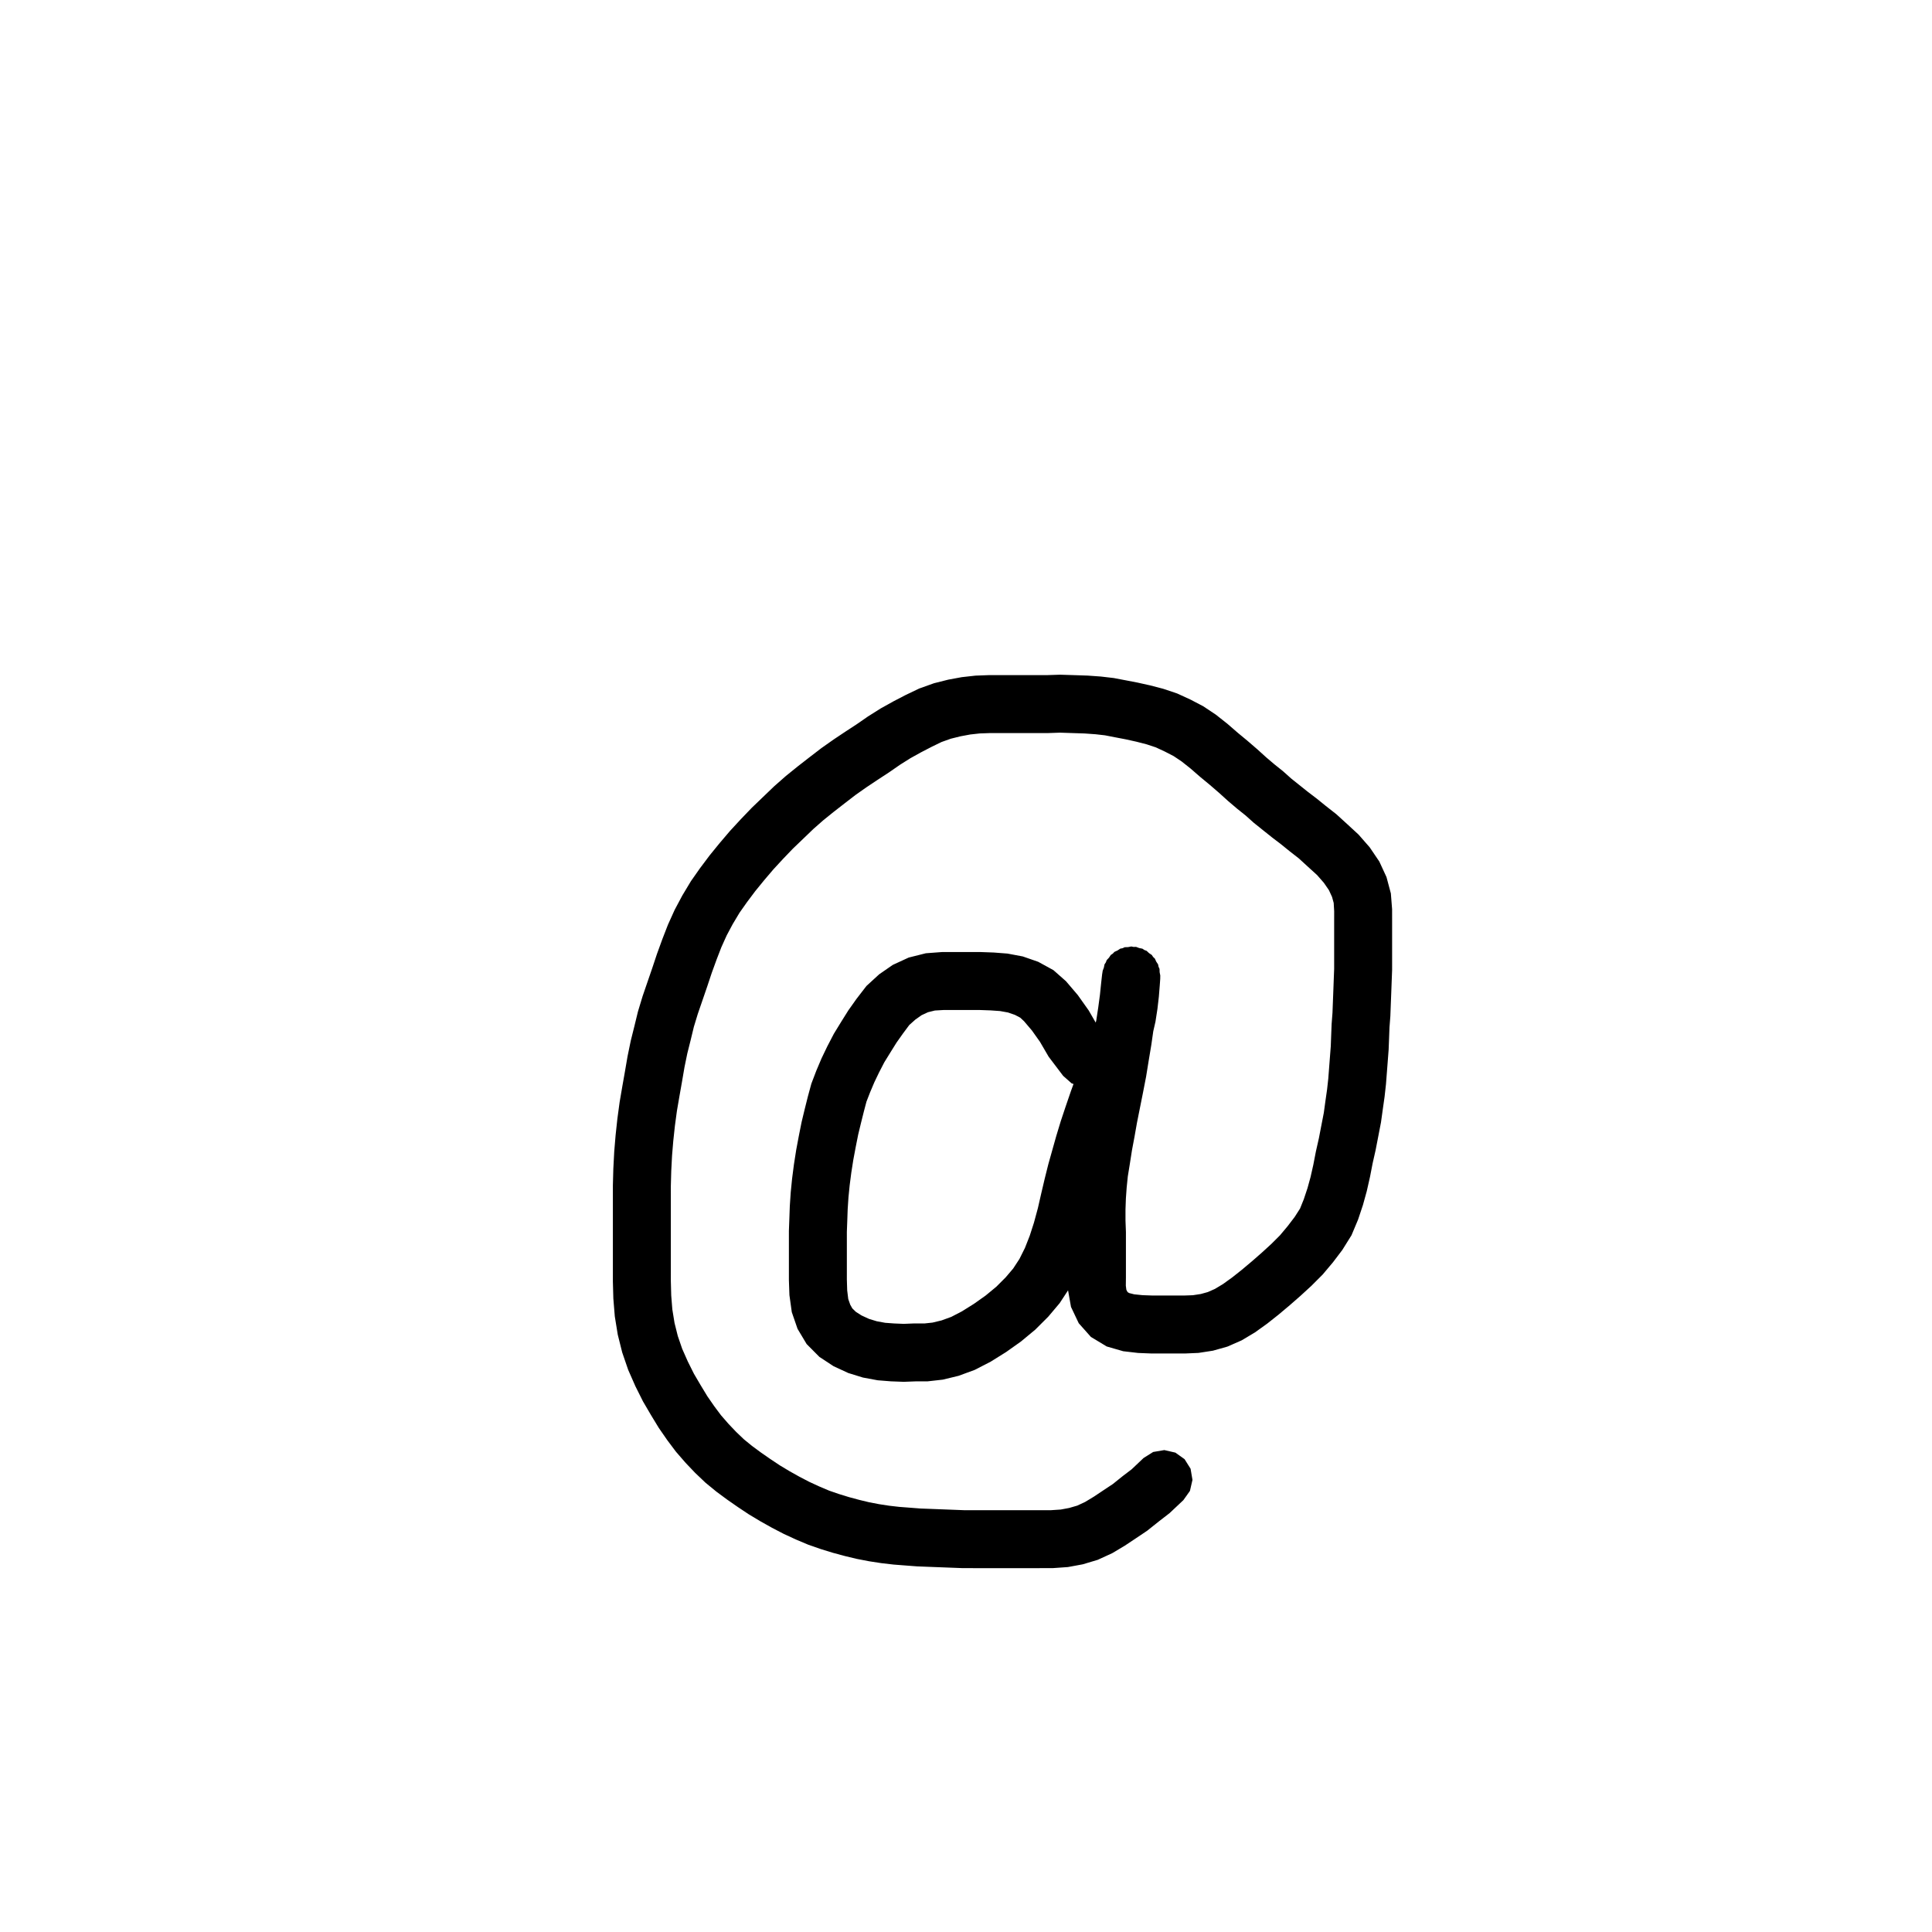
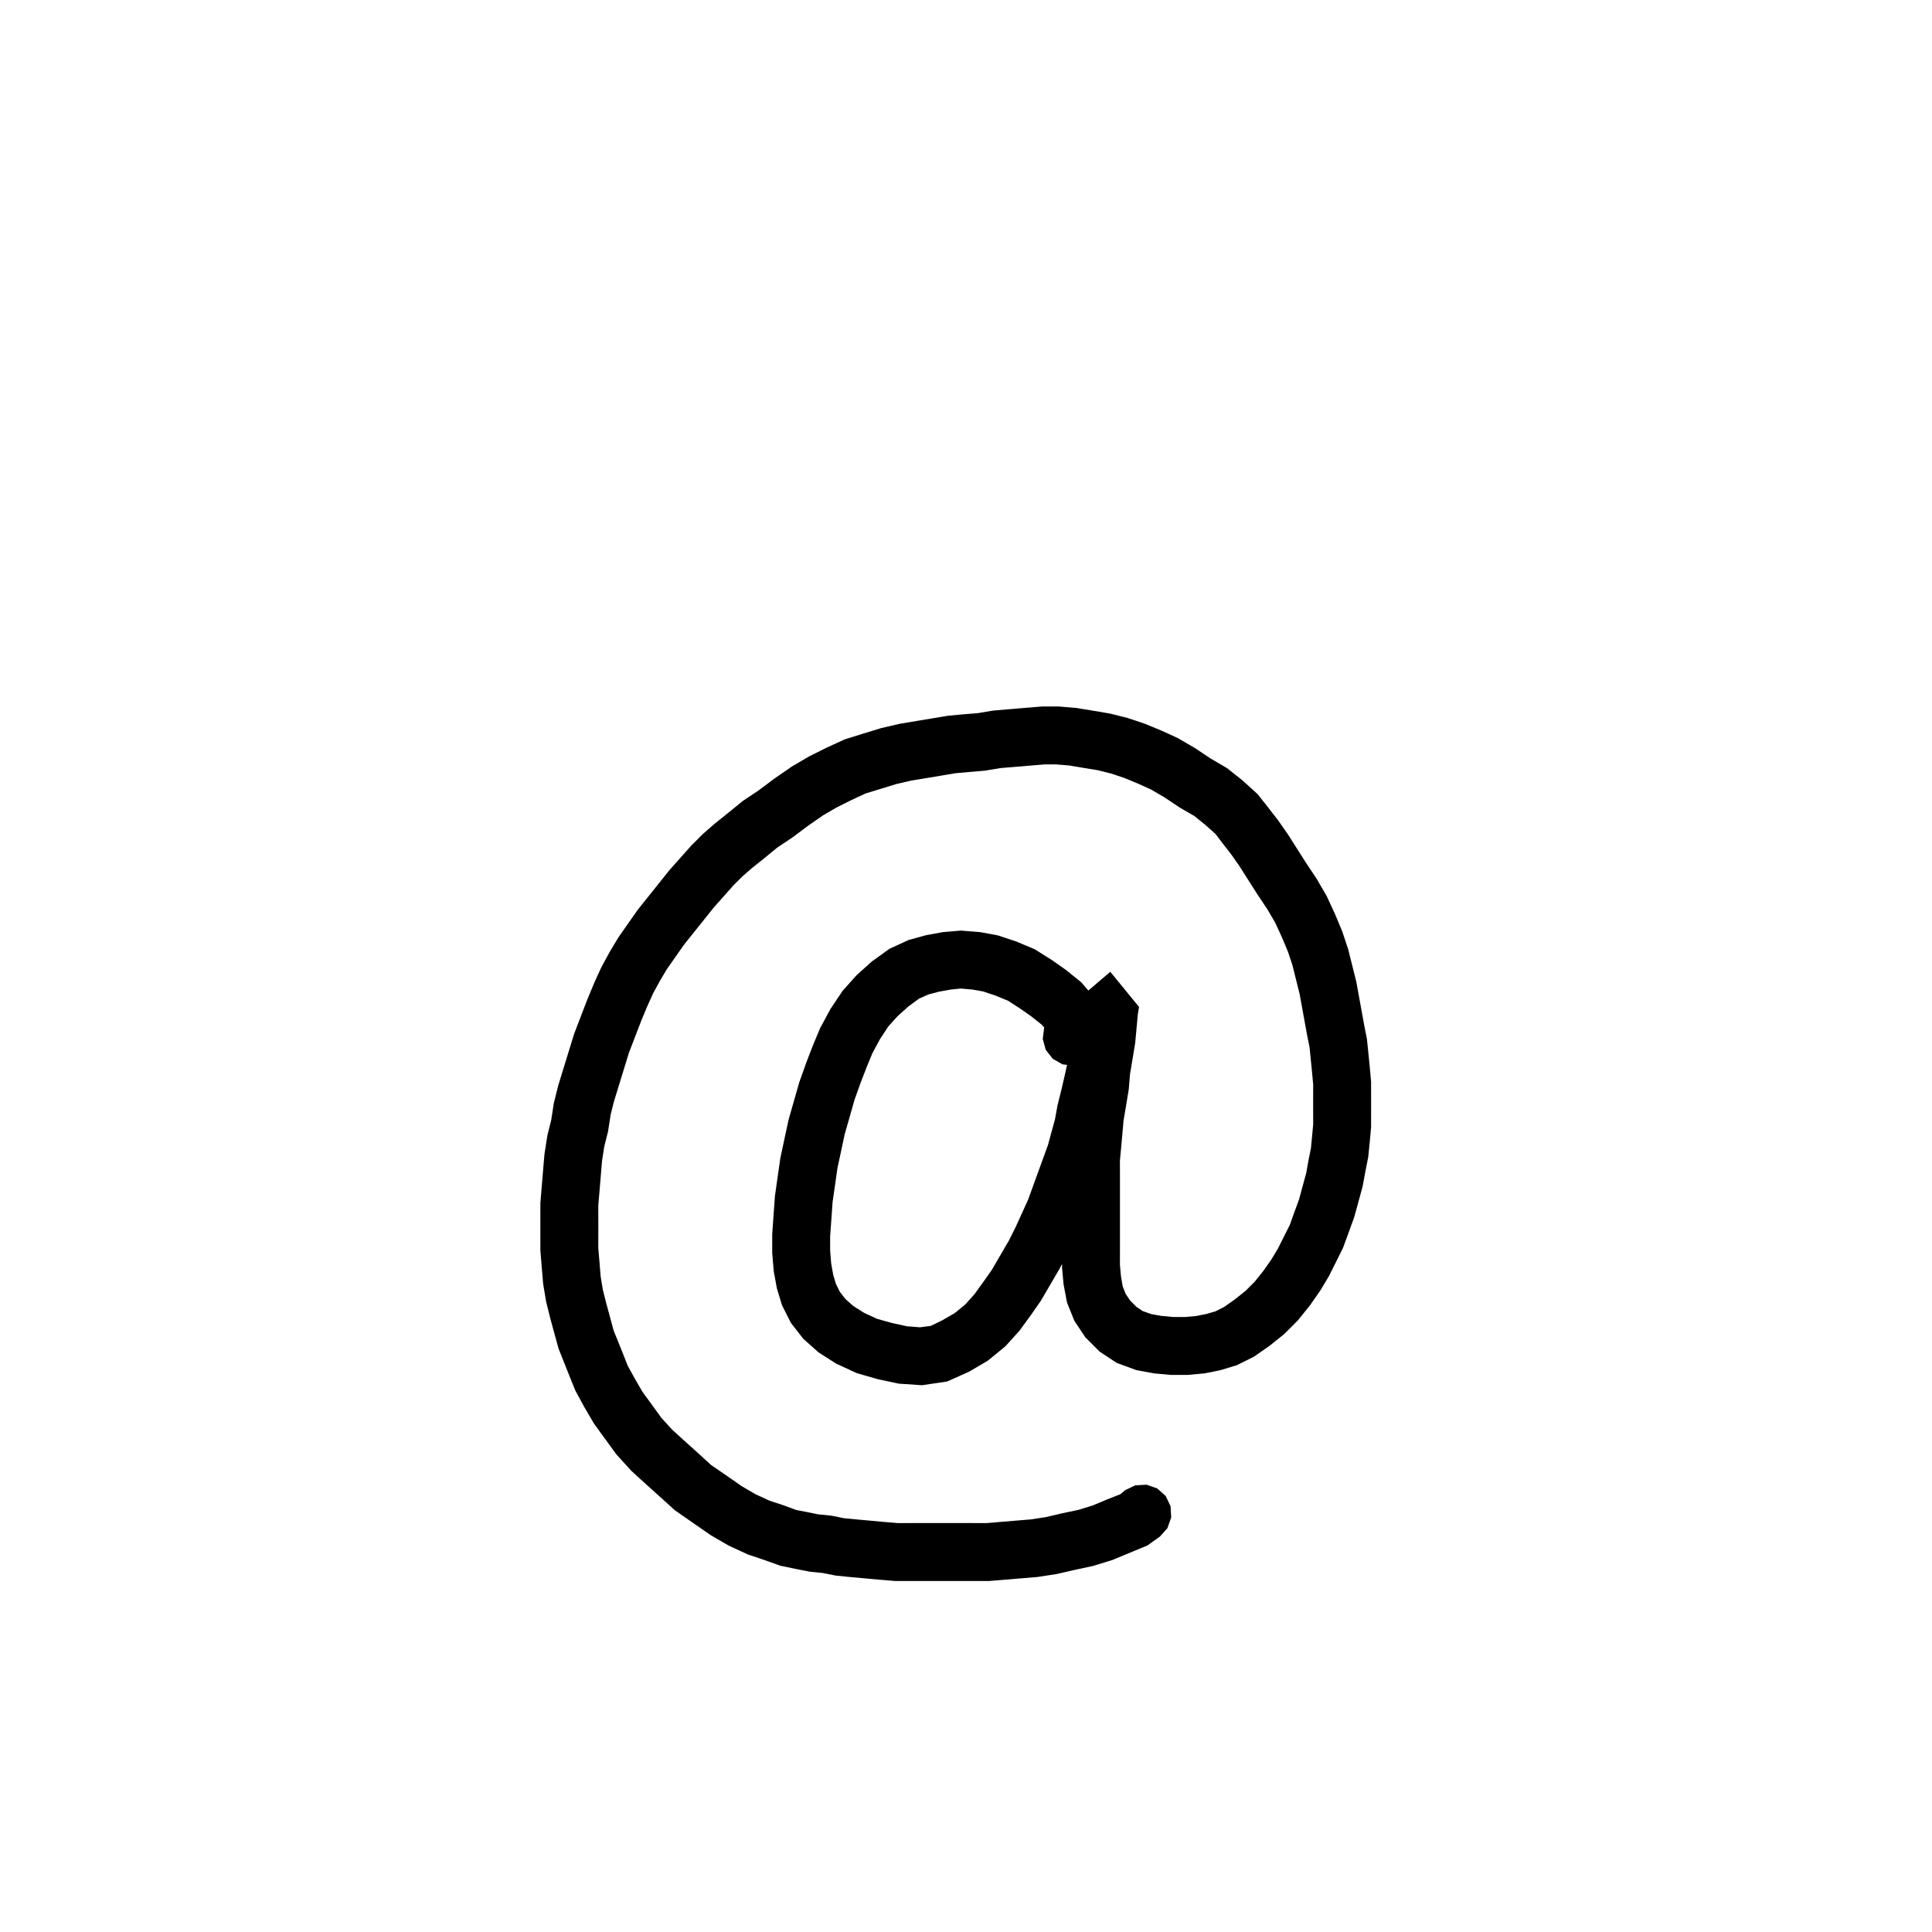
<svg xmlns="http://www.w3.org/2000/svg" viewBox="0 0 300 300" width="300" height="300">
-   <path d="M 172.249 161.61 L 170.277 159.025 L 169.053 156.901 L 167.355 154.508 L 165.522 152.36 L 163.575 150.643 L 161.212 149.348 L 158.816 148.516 L 156.445 148.071 L 154.312 147.907 L 152.279 147.834 L 150.267 147.833 L 148.333 147.833 L 146.245 147.836 L 143.765 148.022 L 141.106 148.688 L 138.634 149.826 L 136.522 151.286 L 134.54 153.103 L 132.974 155.136 L 131.722 156.904 L 130.642 158.629 L 129.484 160.517 L 128.442 162.521 L 127.565 164.35 L 126.761 166.248 L 125.989 168.268 L 125.444 170.271 L 124.963 172.193 L 124.472 174.232 L 124.049 176.345 L 123.632 178.571 L 123.279 180.83 L 122.996 183.02 L 122.782 185.16 L 122.639 187.301 L 122.57 189.236 L 122.501 191.115 L 122.5 192.933 L 122.5 194.8 L 122.5 196.733 L 122.501 198.808 L 122.582 201.107 L 122.95 203.751 L 123.843 206.342 L 125.253 208.702 L 127.235 210.698 L 129.428 212.141 L 131.718 213.2 L 133.995 213.904 L 136.277 214.328 L 138.341 214.493 L 140.333 214.567 L 142.153 214.499 L 144.054 214.493 L 146.391 214.23 L 148.846 213.637 L 151.355 212.715 L 153.833 211.44 L 156.229 209.944 L 158.538 208.305 L 160.76 206.463 L 162.773 204.452 L 164.541 202.356 L 166.103 199.973 L 167.376 197.433 L 168.37 194.918 L 169.182 192.41 L 169.899 189.758 L 170.45 187.35 L 170.973 185.127 L 171.483 183.089 L 172.065 181.018 L 172.653 178.929 L 173.288 176.831 L 173.996 174.708 L 174.777 172.431 L 175.539 170.335 L 176.302 168.429 L 177.122 166.445 L 177.861 164.447 L 178.457 162.514 L 178.966 160.625 L 179.419 158.65 L 179.726 156.667 L 179.945 154.772 L 180.087 153.012 L 180.16 151.983 L 180.167 151.467 L 179.824 149.745 L 178.849 148.285 L 177.389 147.309 L 175.667 146.967 L 173.945 147.309 L 172.485 148.285 L 171.509 149.745 L 171.167 151.467 L 171.174 151.484 L 171.113 152.322 L 170.988 153.894 L 170.807 155.466 L 170.581 156.95 L 170.234 158.442 L 169.81 160.019 L 169.339 161.553 L 168.745 163.155 L 167.965 165.038 L 167.128 167.131 L 166.29 169.436 L 165.471 171.825 L 164.712 174.102 L 164.014 176.404 L 163.401 178.582 L 162.784 180.778 L 162.227 183.006 L 161.683 185.317 L 161.168 187.575 L 160.551 189.857 L 159.897 191.882 L 159.157 193.767 L 158.297 195.494 L 157.325 196.977 L 156.16 198.348 L 154.706 199.804 L 153.062 201.162 L 151.237 202.456 L 149.367 203.626 L 147.712 204.485 L 146.22 205.029 L 144.809 205.37 L 143.546 205.507 L 141.98 205.501 L 140.333 205.567 L 138.859 205.507 L 137.456 205.405 L 136.139 205.163 L 134.949 204.8 L 133.772 204.259 L 132.898 203.702 L 132.347 203.165 L 132.024 202.592 L 131.717 201.716 L 131.551 200.36 L 131.499 198.658 L 131.5 196.733 L 131.5 194.8 L 131.5 192.933 L 131.499 191.285 L 131.564 189.564 L 131.627 187.766 L 131.751 185.907 L 131.937 184.046 L 132.188 182.103 L 132.502 180.096 L 132.885 178.055 L 133.261 176.168 L 133.703 174.34 L 134.156 172.529 L 134.544 171.065 L 135.106 169.618 L 135.769 168.05 L 136.492 166.546 L 137.316 164.95 L 138.291 163.371 L 139.211 161.896 L 140.226 160.464 L 141.193 159.164 L 142.144 158.314 L 143.099 157.64 L 144.094 157.178 L 145.168 156.912 L 146.555 156.831 L 148.333 156.833 L 150.267 156.833 L 152.121 156.833 L 153.822 156.893 L 155.288 156.996 L 156.517 157.217 L 157.588 157.586 L 158.425 158.024 L 159.012 158.574 L 160.245 160.025 L 161.481 161.766 L 162.834 164.086 L 165.084 167.056 L 166.399 168.22 L 168.059 168.792 L 169.811 168.685 L 171.39 167.916 L 172.553 166.601 L 173.125 164.941 L 173.019 163.189 Z M 171.228 150.727 L 171.135 151.309 L 170.992 152.591 L 170.798 154.47 L 170.545 156.364 L 170.215 158.545 L 169.886 160.844 L 169.493 163.203 L 169.103 165.611 L 168.652 167.929 L 168.187 170.251 L 167.711 172.633 L 167.306 174.928 L 166.898 177.104 L 166.556 179.295 L 166.206 181.472 L 165.984 183.607 L 165.84 185.626 L 165.767 187.653 L 165.767 189.682 L 165.834 191.483 L 165.833 193.2 L 165.833 194.933 L 165.833 196.667 L 165.833 198.333 L 165.848 200.366 L 166.303 202.937 L 167.507 205.473 L 169.396 207.598 L 171.85 209.079 L 174.417 209.819 L 176.728 210.087 L 178.713 210.166 L 180.533 210.167 L 182.267 210.167 L 184.088 210.166 L 186.106 210.079 L 188.349 209.732 L 190.591 209.101 L 192.809 208.126 L 194.879 206.889 L 196.778 205.525 L 198.512 204.153 L 200.262 202.683 L 201.936 201.218 L 203.645 199.65 L 205.384 197.907 L 206.981 196.011 L 208.433 194.095 L 209.863 191.803 L 210.883 189.372 L 211.637 187.113 L 212.232 184.958 L 212.738 182.723 L 213.138 180.657 L 213.604 178.59 L 214.018 176.455 L 214.439 174.273 L 214.723 172.225 L 214.997 170.301 L 215.213 168.356 L 215.353 166.545 L 215.487 164.812 L 215.626 162.993 L 215.697 161.173 L 215.759 159.526 L 215.893 157.793 L 215.963 155.973 L 216.03 154.236 L 216.097 152.436 L 216.166 150.62 L 216.167 148.8 L 216.167 146.933 L 216.167 145.067 L 216.167 143.2 L 216.164 141.173 L 215.972 138.727 L 215.293 136.189 L 214.178 133.776 L 212.689 131.576 L 210.95 129.587 L 209.171 127.947 L 207.51 126.434 L 205.868 125.145 L 204.447 123.995 L 203.035 122.919 L 201.744 121.886 L 200.507 120.898 L 199.24 119.765 L 197.864 118.662 L 196.636 117.619 L 195.247 116.361 L 193.703 115.029 L 192.177 113.768 L 190.607 112.404 L 188.785 110.964 L 186.825 109.661 L 184.847 108.626 L 182.791 107.683 L 180.612 106.952 L 178.587 106.425 L 176.648 105.994 L 174.85 105.648 L 172.951 105.286 L 170.948 105.052 L 168.899 104.906 L 166.814 104.836 L 164.6 104.767 L 162.525 104.834 L 160.6 104.833 L 158.733 104.833 L 157 104.833 L 155.333 104.833 L 153.515 104.834 L 151.468 104.912 L 149.341 105.149 L 147.241 105.537 L 145.026 106.094 L 142.731 106.915 L 140.654 107.908 L 138.738 108.902 L 136.773 109.995 L 134.787 111.245 L 133.021 112.467 L 131.32 113.578 L 129.456 114.821 L 127.533 116.176 L 125.713 117.574 L 123.872 119.006 L 122.033 120.493 L 120.22 122.088 L 118.484 123.754 L 116.751 125.418 L 115.056 127.183 L 113.366 129.014 L 111.743 130.919 L 110.188 132.828 L 108.694 134.82 L 107.292 136.817 L 105.952 139.048 L 104.762 141.281 L 103.717 143.593 L 102.853 145.82 L 102.017 148.119 L 101.271 150.357 L 100.544 152.47 L 99.785 154.683 L 99.059 157.083 L 98.497 159.391 L 97.945 161.603 L 97.444 164.034 L 97.033 166.429 L 96.633 168.696 L 96.218 171.12 L 95.866 173.723 L 95.587 176.304 L 95.377 178.83 L 95.237 181.487 L 95.167 184.073 L 95.167 186.6 L 95.167 189.067 L 95.167 191.533 L 95.167 194 L 95.167 196.467 L 95.167 198.994 L 95.24 201.643 L 95.466 204.41 L 95.925 207.239 L 96.618 210.01 L 97.543 212.706 L 98.66 215.246 L 99.842 217.608 L 101.069 219.705 L 102.29 221.714 L 103.615 223.629 L 104.967 225.429 L 106.47 227.16 L 107.951 228.715 L 109.553 230.239 L 111.237 231.619 L 112.91 232.856 L 114.534 233.986 L 116.261 235.136 L 118.076 236.226 L 119.862 237.226 L 121.686 238.174 L 123.58 239.049 L 125.518 239.867 L 127.468 240.544 L 129.353 241.124 L 131.222 241.627 L 133.051 242.066 L 134.966 242.434 L 136.866 242.726 L 138.769 242.946 L 140.588 243.087 L 142.407 243.226 L 144.227 243.297 L 145.96 243.363 L 147.694 243.43 L 149.515 243.499 L 151.4 243.5 L 153.267 243.5 L 155.2 243.5 L 157.2 243.5 L 159.267 243.5 L 161.333 243.5 L 163.486 243.497 L 165.825 243.332 L 168.12 242.908 L 170.455 242.21 L 172.705 241.177 L 174.673 240.003 L 176.363 238.878 L 178.131 237.693 L 179.911 236.273 L 181.616 234.954 L 183.756 232.938 L 184.773 231.507 L 185.165 229.795 L 184.872 228.064 L 183.938 226.577 L 182.507 225.56 L 180.795 225.168 L 179.064 225.462 L 177.577 226.395 L 175.717 228.157 L 174.355 229.193 L 172.802 230.44 L 171.371 231.389 L 169.861 232.397 L 168.495 233.223 L 167.278 233.79 L 166.013 234.158 L 164.709 234.401 L 163.181 234.503 L 161.333 234.5 L 159.267 234.5 L 157.2 234.5 L 155.2 234.5 L 153.267 234.5 L 151.4 234.5 L 149.685 234.501 L 148.04 234.437 L 146.306 234.37 L 144.573 234.303 L 142.926 234.241 L 141.278 234.113 L 139.631 233.987 L 138.067 233.807 L 136.501 233.566 L 134.949 233.268 L 133.445 232.906 L 131.847 232.476 L 130.265 231.989 L 128.749 231.467 L 127.22 230.818 L 125.647 230.093 L 124.138 229.307 L 122.591 228.441 L 121.073 227.53 L 119.599 226.547 L 118.156 225.544 L 116.763 224.515 L 115.513 223.495 L 114.315 222.351 L 113.13 221.106 L 111.966 219.771 L 110.919 218.371 L 109.843 216.819 L 108.798 215.095 L 107.758 213.325 L 106.806 211.42 L 105.924 209.427 L 105.249 207.457 L 104.741 205.428 L 104.4 203.323 L 104.227 201.157 L 104.166 198.873 L 104.167 196.467 L 104.167 194 L 104.167 191.533 L 104.167 189.067 L 104.167 186.6 L 104.166 184.194 L 104.23 181.847 L 104.356 179.437 L 104.546 177.163 L 104.8 174.81 L 105.115 172.48 L 105.5 170.238 L 105.9 167.971 L 106.289 165.7 L 106.721 163.597 L 107.236 161.542 L 107.741 159.451 L 108.349 157.45 L 109.056 155.396 L 109.796 153.243 L 110.516 151.081 L 111.28 148.98 L 112.017 147.074 L 112.838 145.253 L 113.782 143.485 L 114.841 141.717 L 115.973 140.113 L 117.278 138.372 L 118.657 136.681 L 120.1 134.986 L 121.61 133.351 L 123.115 131.782 L 124.716 130.246 L 126.313 128.712 L 127.834 127.374 L 129.462 126.06 L 131.22 124.693 L 132.867 123.424 L 134.544 122.246 L 136.28 121.088 L 138.046 119.933 L 139.746 118.755 L 141.361 117.738 L 142.996 116.831 L 144.679 115.958 L 146.203 115.218 L 147.641 114.706 L 149.159 114.33 L 150.659 114.051 L 152.132 113.888 L 153.685 113.833 L 155.333 113.833 L 157 113.833 L 158.733 113.833 L 160.6 113.833 L 162.675 113.833 L 164.6 113.767 L 166.519 113.831 L 168.434 113.894 L 170.118 114.014 L 171.582 114.181 L 173.15 114.486 L 174.819 114.806 L 176.48 115.175 L 178.055 115.581 L 179.476 116.05 L 180.886 116.707 L 182.241 117.406 L 183.482 118.236 L 184.86 119.33 L 186.357 120.632 L 187.897 121.905 L 189.287 123.105 L 190.698 124.381 L 192.136 125.605 L 193.427 126.635 L 194.693 127.769 L 196.122 128.914 L 197.498 130.014 L 198.886 131.072 L 200.265 132.188 L 201.69 133.299 L 203.096 134.587 L 204.517 135.88 L 205.577 137.091 L 206.355 138.224 L 206.84 139.278 L 207.095 140.206 L 207.17 141.494 L 207.167 143.2 L 207.167 145.067 L 207.167 146.933 L 207.167 148.8 L 207.167 150.447 L 207.103 152.097 L 207.037 153.897 L 206.97 155.627 L 206.907 157.274 L 206.774 159.007 L 206.703 160.827 L 206.641 162.474 L 206.513 164.122 L 206.38 165.855 L 206.253 167.511 L 206.069 169.165 L 205.81 170.975 L 205.561 172.794 L 205.182 174.745 L 204.796 176.743 L 204.329 178.81 L 203.929 180.877 L 203.501 182.775 L 203.029 184.487 L 202.45 186.228 L 201.871 187.664 L 201.033 188.972 L 199.953 190.389 L 198.749 191.826 L 197.421 193.15 L 195.931 194.515 L 194.405 195.85 L 192.821 197.181 L 191.355 198.342 L 189.921 199.378 L 188.657 200.141 L 187.542 200.633 L 186.451 200.934 L 185.228 201.121 L 183.912 201.168 L 182.267 201.167 L 180.533 201.167 L 178.887 201.167 L 177.405 201.113 L 176.116 200.981 L 175.35 200.788 L 175.138 200.668 L 175.026 200.527 L 174.897 200.263 L 174.818 199.634 L 174.833 198.333 L 174.833 196.667 L 174.833 194.933 L 174.833 193.2 L 174.833 191.317 L 174.766 189.518 L 174.766 187.814 L 174.827 186.107 L 174.949 184.393 L 175.127 182.661 L 175.444 180.705 L 175.768 178.629 L 176.161 176.538 L 176.556 174.3 L 177.013 172.016 L 177.482 169.671 L 177.964 167.189 L 178.374 164.663 L 178.78 162.222 L 179.119 159.855 L 179.455 157.636 L 179.735 155.53 L 179.941 153.543 L 180.065 152.425 L 180.105 152.206 L 180.051 150.452 L 179.328 148.851 L 178.049 147.649 L 176.406 147.028 L 174.651 147.083 L 173.051 147.805 L 171.849 149.085 Z" fill="black" fill-rule="nonzero" />
+   <path d="M 168.419 165.025 L 172.167 161.138 L 170.794 156.715 L 169.95 154.904 L 167.89 152.523 L 165.506 150.6 L 163.302 149.056 L 160.688 147.41 L 157.786 146.187 L 154.942 145.246 L 152.188 144.738 L 149.206 144.5 L 146.398 144.741 L 143.809 145.212 L 141.068 145.971 L 138.117 147.326 L 135.375 149.302 L 133.024 151.418 L 130.845 153.848 L 128.948 156.685 L 127.349 159.653 L 126.228 162.329 L 125.186 165.037 L 124.122 168.023 L 123.279 170.964 L 122.441 173.909 L 121.806 176.857 L 121.176 179.809 L 120.751 182.764 L 120.332 185.721 L 120.118 188.679 L 119.909 191.633 L 119.91 194.58 L 120.144 197.382 L 120.629 200.042 L 121.428 202.671 L 122.802 205.403 L 124.729 207.884 L 127.106 210 L 129.863 211.757 L 133.043 213.22 L 136.315 214.166 L 139.57 214.855 L 143.167 215.097 L 147.085 214.515 L 150.482 212.992 L 153.376 211.294 L 156.106 209.062 L 158.304 206.631 L 160.068 204.216 L 161.603 202.016 L 163.093 199.467 L 164.563 196.943 L 165.866 194.342 L 166.903 192.062 L 167.971 189.704 L 168.835 187.338 L 169.635 185.138 L 170.435 182.938 L 171.294 180.564 L 171.948 178.184 L 172.594 175.797 L 173.004 173.556 L 173.582 171.25 L 174.199 168.576 L 174.799 165.776 L 175.391 163.212 L 176.019 160.483 L 176.451 157.902 L 176.599 156.776 L 172.406 159.9 L 167.941 155.242 L 167.737 156.474 L 167.525 158.793 L 167.344 160.818 L 166.967 163.06 L 166.541 165.642 L 166.341 168.042 L 165.967 170.26 L 165.544 172.818 L 165.325 175.193 L 165.125 177.393 L 164.911 179.786 L 164.906 182 L 164.906 184 L 164.906 186 L 164.906 188 L 164.906 190 L 164.906 192.2 L 164.906 194.4 L 164.911 196.804 L 165.148 199.408 L 165.679 202.236 L 166.824 205.096 L 168.533 207.661 L 170.746 209.874 L 173.394 211.625 L 176.422 212.741 L 179.198 213.259 L 181.802 213.495 L 184.411 213.495 L 187.043 213.255 L 189.498 212.766 L 192.078 211.978 L 194.721 210.659 L 197.106 209 L 199.407 207.154 L 201.56 205.001 L 203.406 202.7 L 204.979 200.452 L 206.349 198.169 L 207.431 196.012 L 208.542 193.773 L 209.435 191.338 L 210.294 188.964 L 210.948 186.584 L 211.594 184.197 L 212.027 181.842 L 212.456 179.668 L 212.686 177.427 L 212.902 175.004 L 212.906 172.6 L 212.906 170.4 L 212.902 167.996 L 212.686 165.573 L 212.484 163.552 L 212.256 161.332 L 211.827 159.158 L 211.434 156.995 L 211.034 154.795 L 210.604 152.444 L 209.972 149.909 L 209.326 147.34 L 208.42 144.62 L 207.325 141.988 L 205.999 139.124 L 204.422 136.415 L 202.775 133.942 L 201.403 131.784 L 199.95 129.504 L 198.429 127.331 L 196.958 125.437 L 195.278 123.31 L 192.921 121.171 L 190.541 119.282 L 187.991 117.784 L 185.591 116.184 L 182.888 114.61 L 180.401 113.473 L 177.786 112.387 L 175.066 111.48 L 172.324 110.795 L 169.746 110.361 L 167.164 109.935 L 164.402 109.704 L 161.811 109.704 L 159.233 109.916 L 156.833 110.116 L 154.248 110.335 L 151.848 110.735 L 149.616 110.917 L 147.224 111.138 L 144.666 111.561 L 142.266 111.961 L 139.724 112.387 L 136.836 113.055 L 134.083 113.899 L 131.191 114.8 L 128.259 116.143 L 125.663 117.443 L 122.981 119.01 L 120.177 120.948 L 117.805 122.728 L 115.331 124.381 L 112.975 126.302 L 110.925 127.943 L 109.129 129.517 L 107.329 131.316 L 105.643 133.21 L 103.964 135.101 L 102.292 137.189 L 100.692 139.189 L 99.006 141.3 L 97.52 143.419 L 96.033 145.548 L 94.699 147.767 L 93.381 150.188 L 92.279 152.606 L 91.228 155.129 L 90.206 157.785 L 89.154 160.528 L 88.305 163.277 L 87.505 165.877 L 86.673 168.587 L 85.994 171.317 L 85.594 173.917 L 84.994 176.317 L 84.538 179.264 L 84.322 181.826 L 84.122 184.226 L 83.91 186.813 L 83.906 189.4 L 83.906 191.6 L 83.91 194.187 L 84.122 196.774 L 84.341 199.358 L 84.801 202.118 L 85.452 204.736 L 86.065 206.984 L 86.737 209.423 L 87.628 211.671 L 88.428 213.671 L 89.343 215.935 L 90.689 218.414 L 92.237 221.058 L 93.967 223.447 L 95.723 225.85 L 98.024 228.382 L 100.387 230.537 L 102.387 232.337 L 104.813 234.528 L 107.645 236.5 L 110.381 238.39 L 113.13 239.992 L 116.135 241.378 L 118.728 242.25 L 121.17 243.127 L 123.524 243.613 L 125.739 244.05 L 127.739 244.25 L 129.739 244.65 L 131.98 244.88 L 134.199 245.082 L 136.416 245.283 L 139.019 245.496 L 141.606 245.5 L 144.006 245.5 L 146.406 245.5 L 148.806 245.5 L 151.006 245.5 L 153.594 245.496 L 156.18 245.284 L 158.58 245.084 L 161.142 244.868 L 164.056 244.419 L 166.782 243.793 L 169.736 243.156 L 172.73 242.234 L 175.317 241.162 L 178.169 239.982 L 180.106 238.6 L 181.278 237.293 L 181.861 235.636 L 181.765 233.883 L 181.006 232.3 L 179.699 231.128 L 178.043 230.545 L 176.289 230.641 L 174.706 231.4 L 173.977 232.018 L 171.896 232.838 L 169.682 233.766 L 167.477 234.444 L 164.83 235.007 L 162.356 235.581 L 160.07 235.932 L 157.833 236.116 L 155.433 236.316 L 153.219 236.504 L 151.006 236.5 L 148.806 236.5 L 146.406 236.5 L 144.006 236.5 L 141.606 236.5 L 139.394 236.504 L 137.196 236.317 L 135.014 236.118 L 132.833 235.92 L 131.074 235.75 L 129.074 235.35 L 127.074 235.15 L 125.289 234.787 L 123.642 234.473 L 121.685 233.75 L 119.478 233.022 L 117.282 232.008 L 115.232 230.81 L 112.768 229.1 L 110.399 227.472 L 108.425 225.663 L 106.425 223.863 L 104.388 222.018 L 102.689 220.15 L 101.246 218.153 L 99.775 216.142 L 98.524 213.986 L 97.469 212.065 L 96.784 210.329 L 95.984 208.329 L 95.275 206.577 L 94.748 204.616 L 94.161 202.464 L 93.612 200.282 L 93.272 198.242 L 93.091 196.026 L 92.902 193.813 L 92.906 191.6 L 92.906 189.4 L 92.902 187.187 L 93.091 184.974 L 93.291 182.574 L 93.474 180.336 L 93.819 178.083 L 94.419 175.683 L 94.819 173.083 L 95.34 171.013 L 96.107 168.523 L 96.907 165.923 L 97.659 163.472 L 98.606 161.015 L 99.584 158.471 L 100.533 156.194 L 101.431 154.212 L 102.513 152.233 L 103.579 150.452 L 104.893 148.581 L 106.206 146.7 L 107.72 144.811 L 109.32 142.811 L 110.848 140.899 L 112.37 139.19 L 113.883 137.484 L 115.284 136.083 L 116.687 134.857 L 118.638 133.298 L 120.681 131.619 L 123.007 130.072 L 125.436 128.252 L 127.832 126.59 L 129.95 125.357 L 132.154 124.257 L 134.422 123.2 L 136.73 122.501 L 139.176 121.745 L 141.489 121.213 L 143.746 120.839 L 146.146 120.439 L 148.388 120.062 L 150.396 119.883 L 152.964 119.665 L 155.364 119.265 L 157.58 119.084 L 159.98 118.884 L 162.202 118.696 L 164.011 118.696 L 166.048 118.865 L 168.266 119.239 L 170.488 119.605 L 172.546 120.12 L 174.626 120.813 L 176.812 121.727 L 178.725 122.59 L 180.821 123.816 L 183.221 125.416 L 185.471 126.718 L 187.092 128.029 L 188.735 129.49 L 189.854 130.963 L 191.184 132.669 L 192.462 134.496 L 193.81 136.616 L 195.237 138.858 L 196.79 141.185 L 198.014 143.276 L 199.087 145.612 L 199.993 147.78 L 200.686 149.86 L 201.241 152.091 L 201.809 154.356 L 202.179 156.405 L 202.579 158.605 L 202.986 160.842 L 203.356 162.668 L 203.529 164.448 L 203.727 166.427 L 203.911 168.404 L 203.906 170.4 L 203.906 172.6 L 203.911 174.596 L 203.727 176.573 L 203.556 178.332 L 203.186 180.158 L 202.818 182.203 L 202.265 184.216 L 201.718 186.236 L 200.977 188.262 L 200.27 190.227 L 199.381 191.988 L 198.463 193.831 L 197.433 195.548 L 196.206 197.3 L 194.853 198.999 L 193.406 200.446 L 191.706 201.8 L 190.091 202.941 L 188.735 203.622 L 187.315 204.034 L 185.77 204.345 L 184.002 204.505 L 182.211 204.505 L 180.414 204.341 L 178.79 204.059 L 177.419 203.575 L 176.467 202.926 L 175.48 201.939 L 174.788 200.904 L 174.333 199.764 L 174.065 198.192 L 173.902 196.396 L 173.906 194.4 L 173.906 192.2 L 173.906 190 L 173.906 188 L 173.906 186 L 173.906 184 L 173.906 182 L 173.901 180.214 L 174.088 178.207 L 174.288 176.007 L 174.468 173.982 L 174.845 171.74 L 175.272 169.158 L 175.471 166.758 L 175.845 164.54 L 176.268 161.982 L 176.488 159.607 L 176.675 157.526 L 176.871 156.358 L 172.406 150.9 L 167.813 154.824 L 167.561 156.498 L 167.194 158.717 L 166.621 161.188 L 166.013 163.824 L 165.413 166.624 L 164.831 169.15 L 164.209 171.644 L 163.818 173.803 L 163.265 175.816 L 162.718 177.836 L 161.977 179.862 L 161.177 182.062 L 160.377 184.262 L 159.641 186.296 L 158.71 188.338 L 157.747 190.458 L 156.649 192.657 L 155.319 194.933 L 154.01 197.184 L 152.744 198.984 L 151.309 200.969 L 149.907 202.537 L 148.236 203.906 L 146.33 205.008 L 144.528 205.885 L 142.846 206.103 L 140.843 205.945 L 138.498 205.434 L 136.169 204.78 L 134.15 203.843 L 132.506 202.8 L 131.283 201.716 L 130.411 200.597 L 129.784 199.329 L 129.384 197.958 L 129.068 196.218 L 128.903 194.22 L 128.903 191.967 L 129.095 189.321 L 129.281 186.679 L 129.661 184.036 L 130.036 181.391 L 130.606 178.743 L 131.172 176.091 L 131.933 173.436 L 132.69 170.777 L 133.626 168.163 L 134.584 165.671 L 135.463 163.547 L 136.665 161.315 L 137.967 159.352 L 139.388 157.782 L 141.038 156.298 L 142.696 155.074 L 144.144 154.429 L 145.804 153.988 L 147.614 153.659 L 149.206 153.5 L 151.024 153.662 L 152.67 153.954 L 154.626 154.613 L 156.525 155.39 L 158.31 156.544 L 160.106 157.8 L 161.722 159.077 L 162.462 159.896 L 162.818 160.885 L 163.312 159.528 L 164.394 156.975 L 163.007 158.052 L 162.137 159.577 L 161.918 161.319 L 162.381 163.012 L 163.458 164.4 L 164.983 165.269 L 166.725 165.489 Z" fill="black" fill-rule="nonzero" />
</svg>
